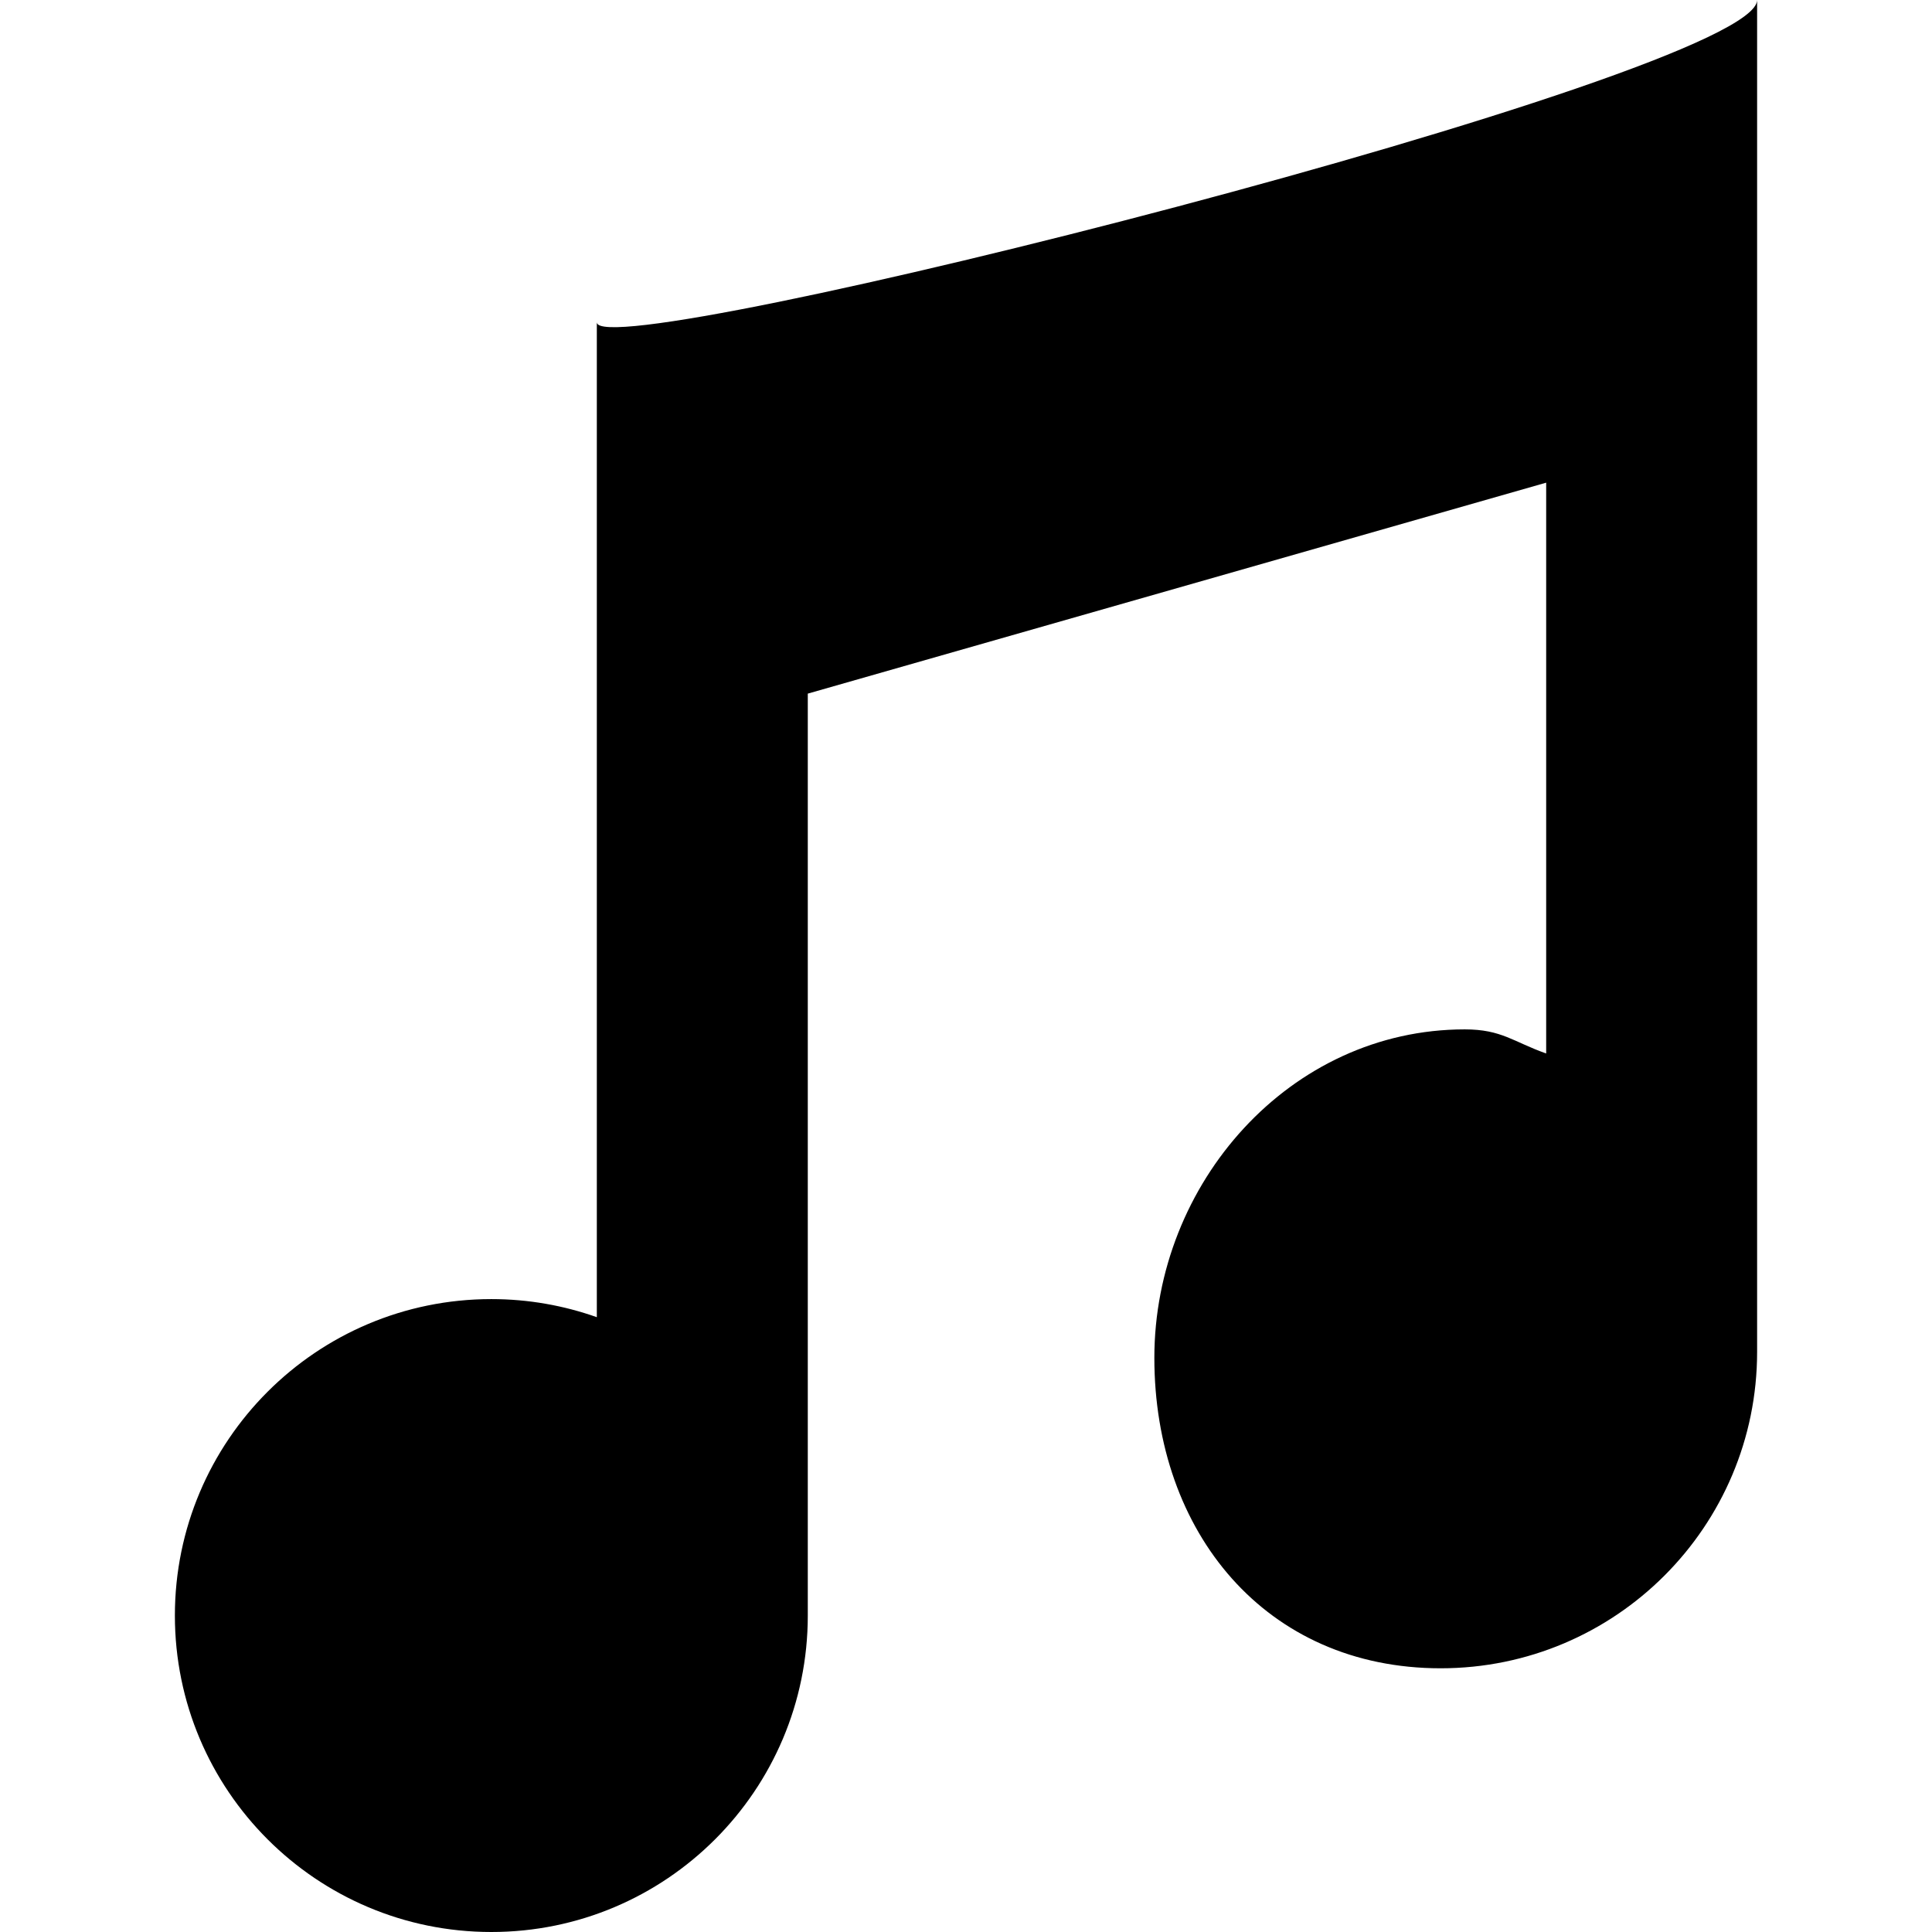
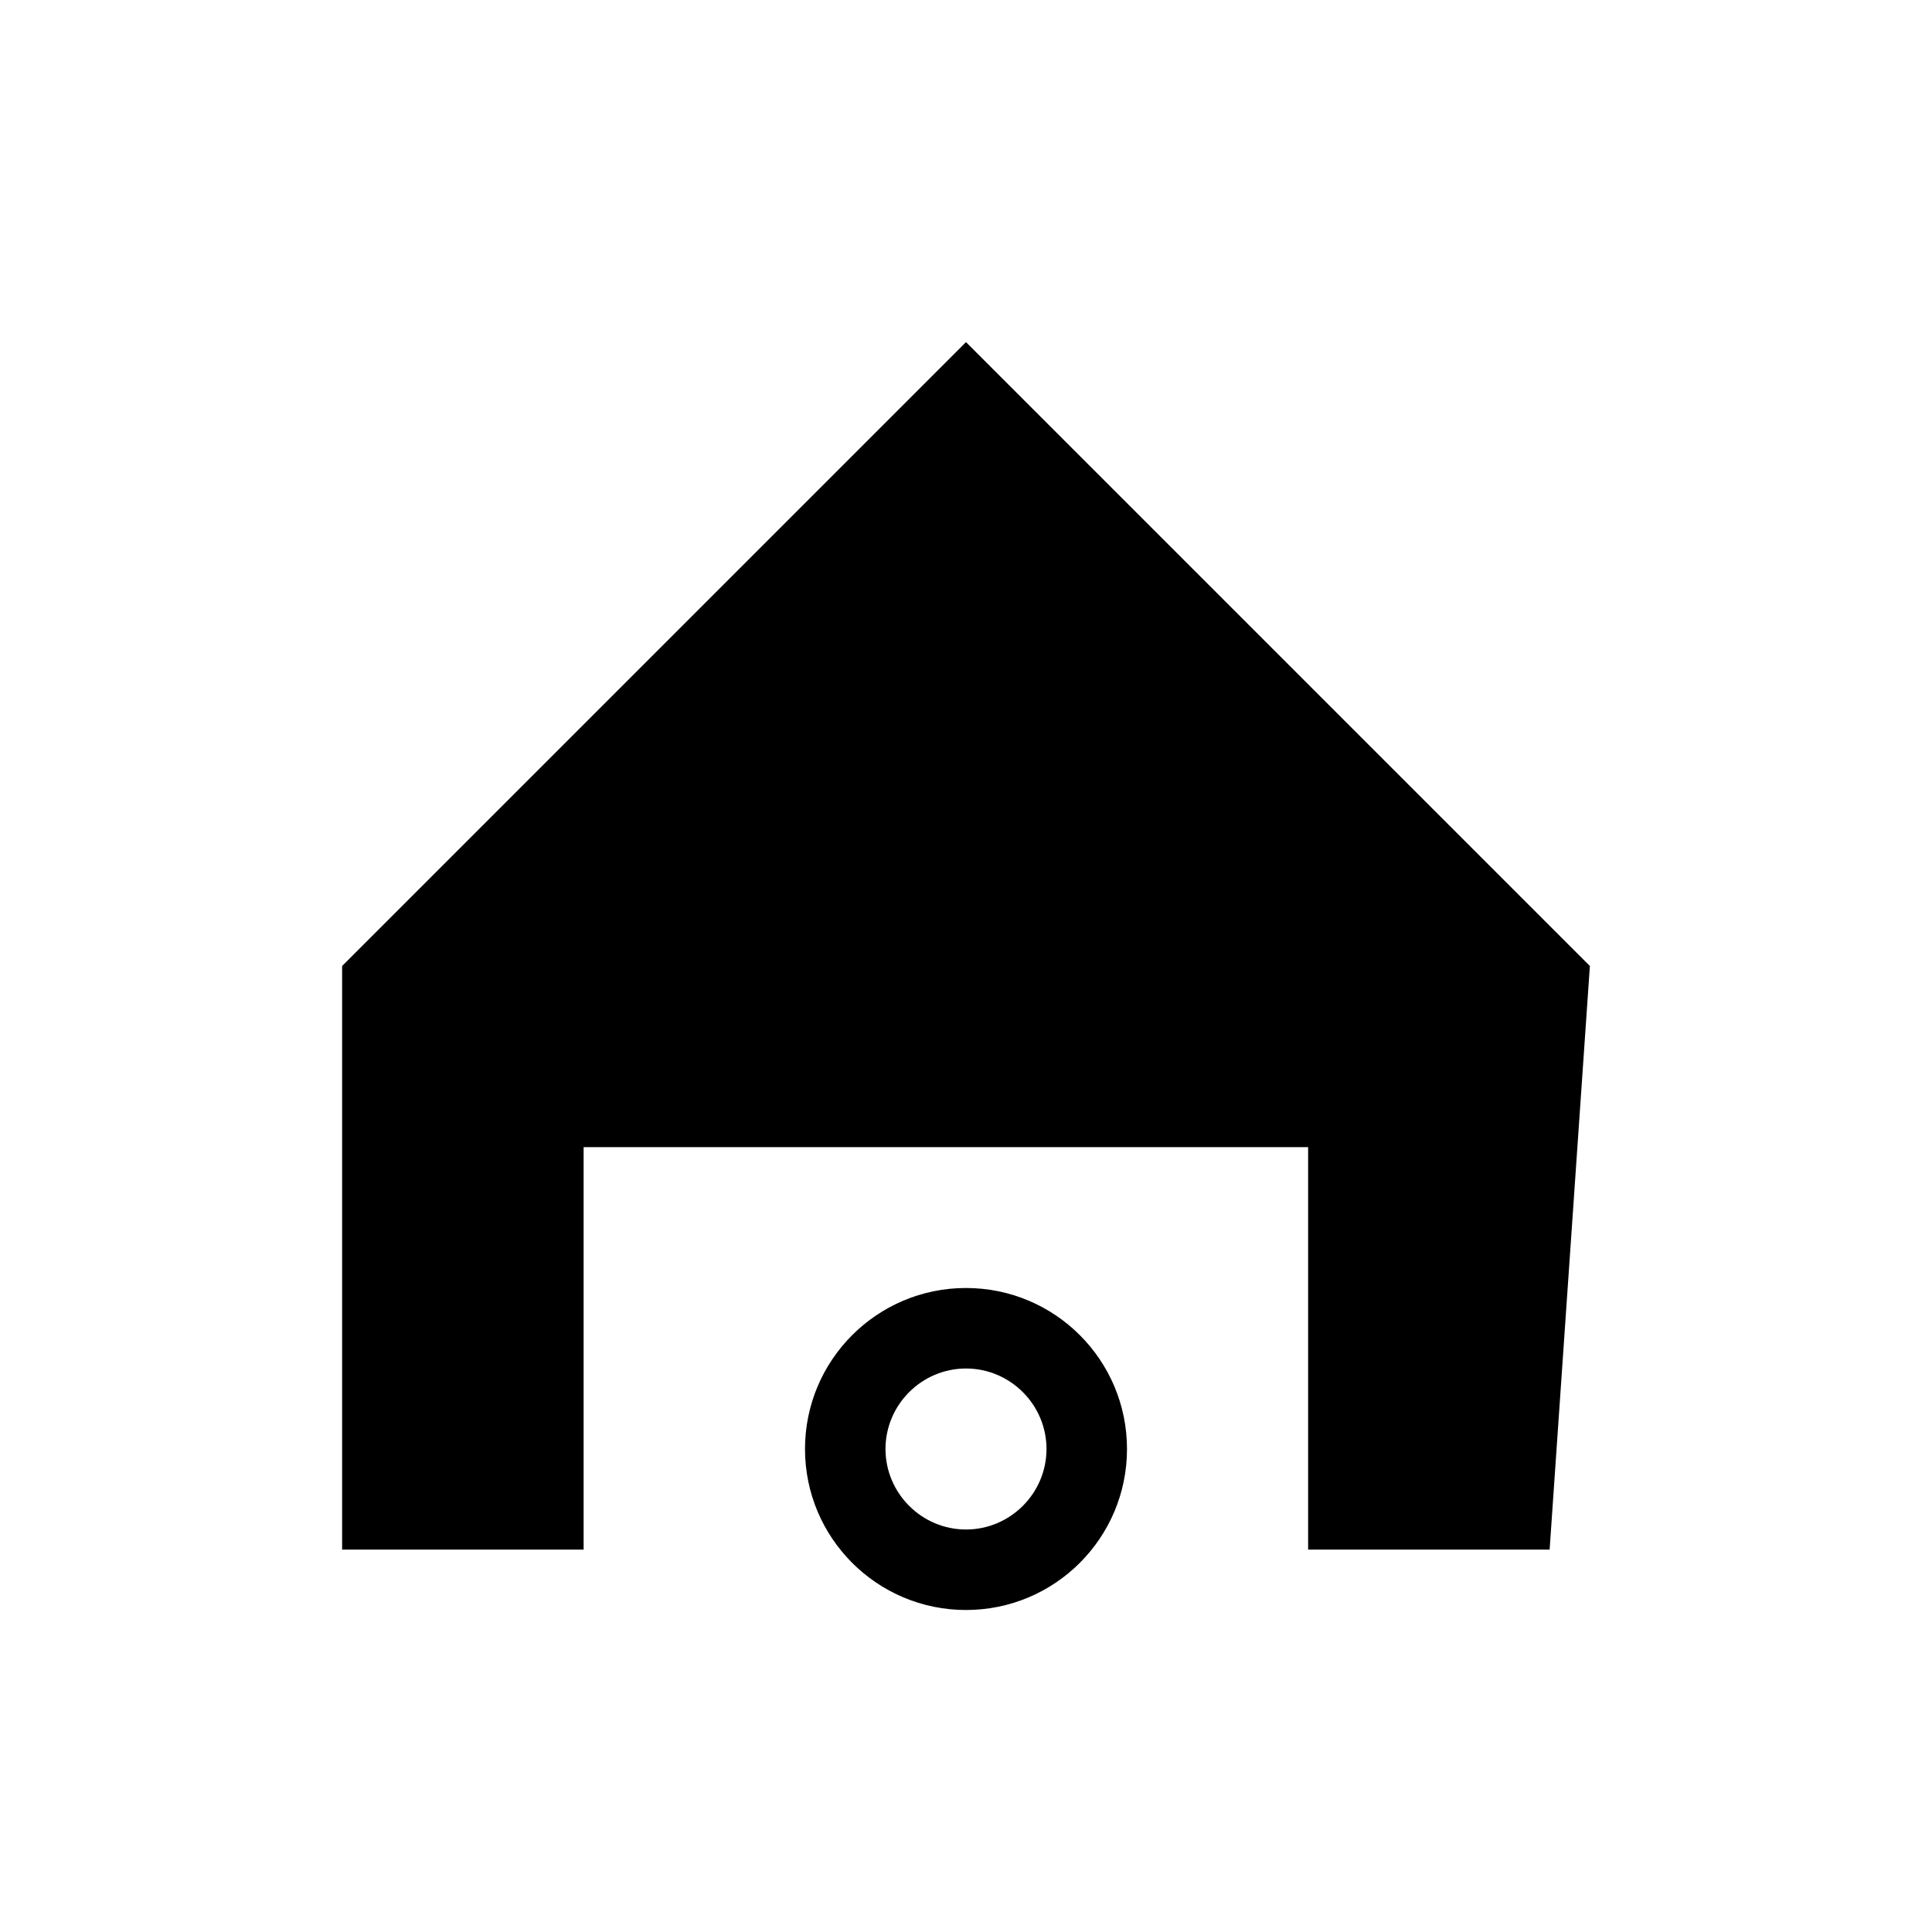
- <svg xmlns="http://www.w3.org/2000/svg" width="240" height="240" viewBox="66.579 254.863 72.496 88.522">
-   <path id="XMLID_526_" d="M 85.912 269.63 L 85.912 315.215 C 84.4 314.68 82.774 314.386 81.079 314.386 C 73.07 314.386 66.579 320.877 66.579 328.885 C 66.579 336.893 73.07 343.385 81.079 343.385 C 89.086 343.385 95.578 336.893 95.578 328.885 L 95.578 286.644 L 129.41 276.978 L 129.41 303.132 C 127.897 302.598 127.375 302.028 125.68 302.028 C 117.672 302.028 111.457 309.071 111.457 317.078 C 111.457 325.086 116.569 331.302 124.577 331.302 C 132.585 331.302 139.075 324.81 139.075 316.803 L 139.075 254.863 C 139.075 258.315 85.912 271.746 85.912 269.63 Z" style="" />
+ <svg xmlns="http://www.w3.org/2000/svg" width="240" height="240" viewBox="0 0 24 24">
+   <path d="M19.75 12l-7.75-7.75-7.75 7.75v7.25h3v-5h9v5h3z" />
+   <path d="M12 16a2 2 0 1 0 2 2 2 2 0 0 0-2-2zm0 3c-.55 0-1-.45-1-1s.45-1 1-1 1 .45 1 1-.45 1-1 1zm-6-6h12v-2h-3v-3a1 1 0 0 0-1-1h-4a1 1 0 0 0-1 1v3h-3v2z" />
</svg>
